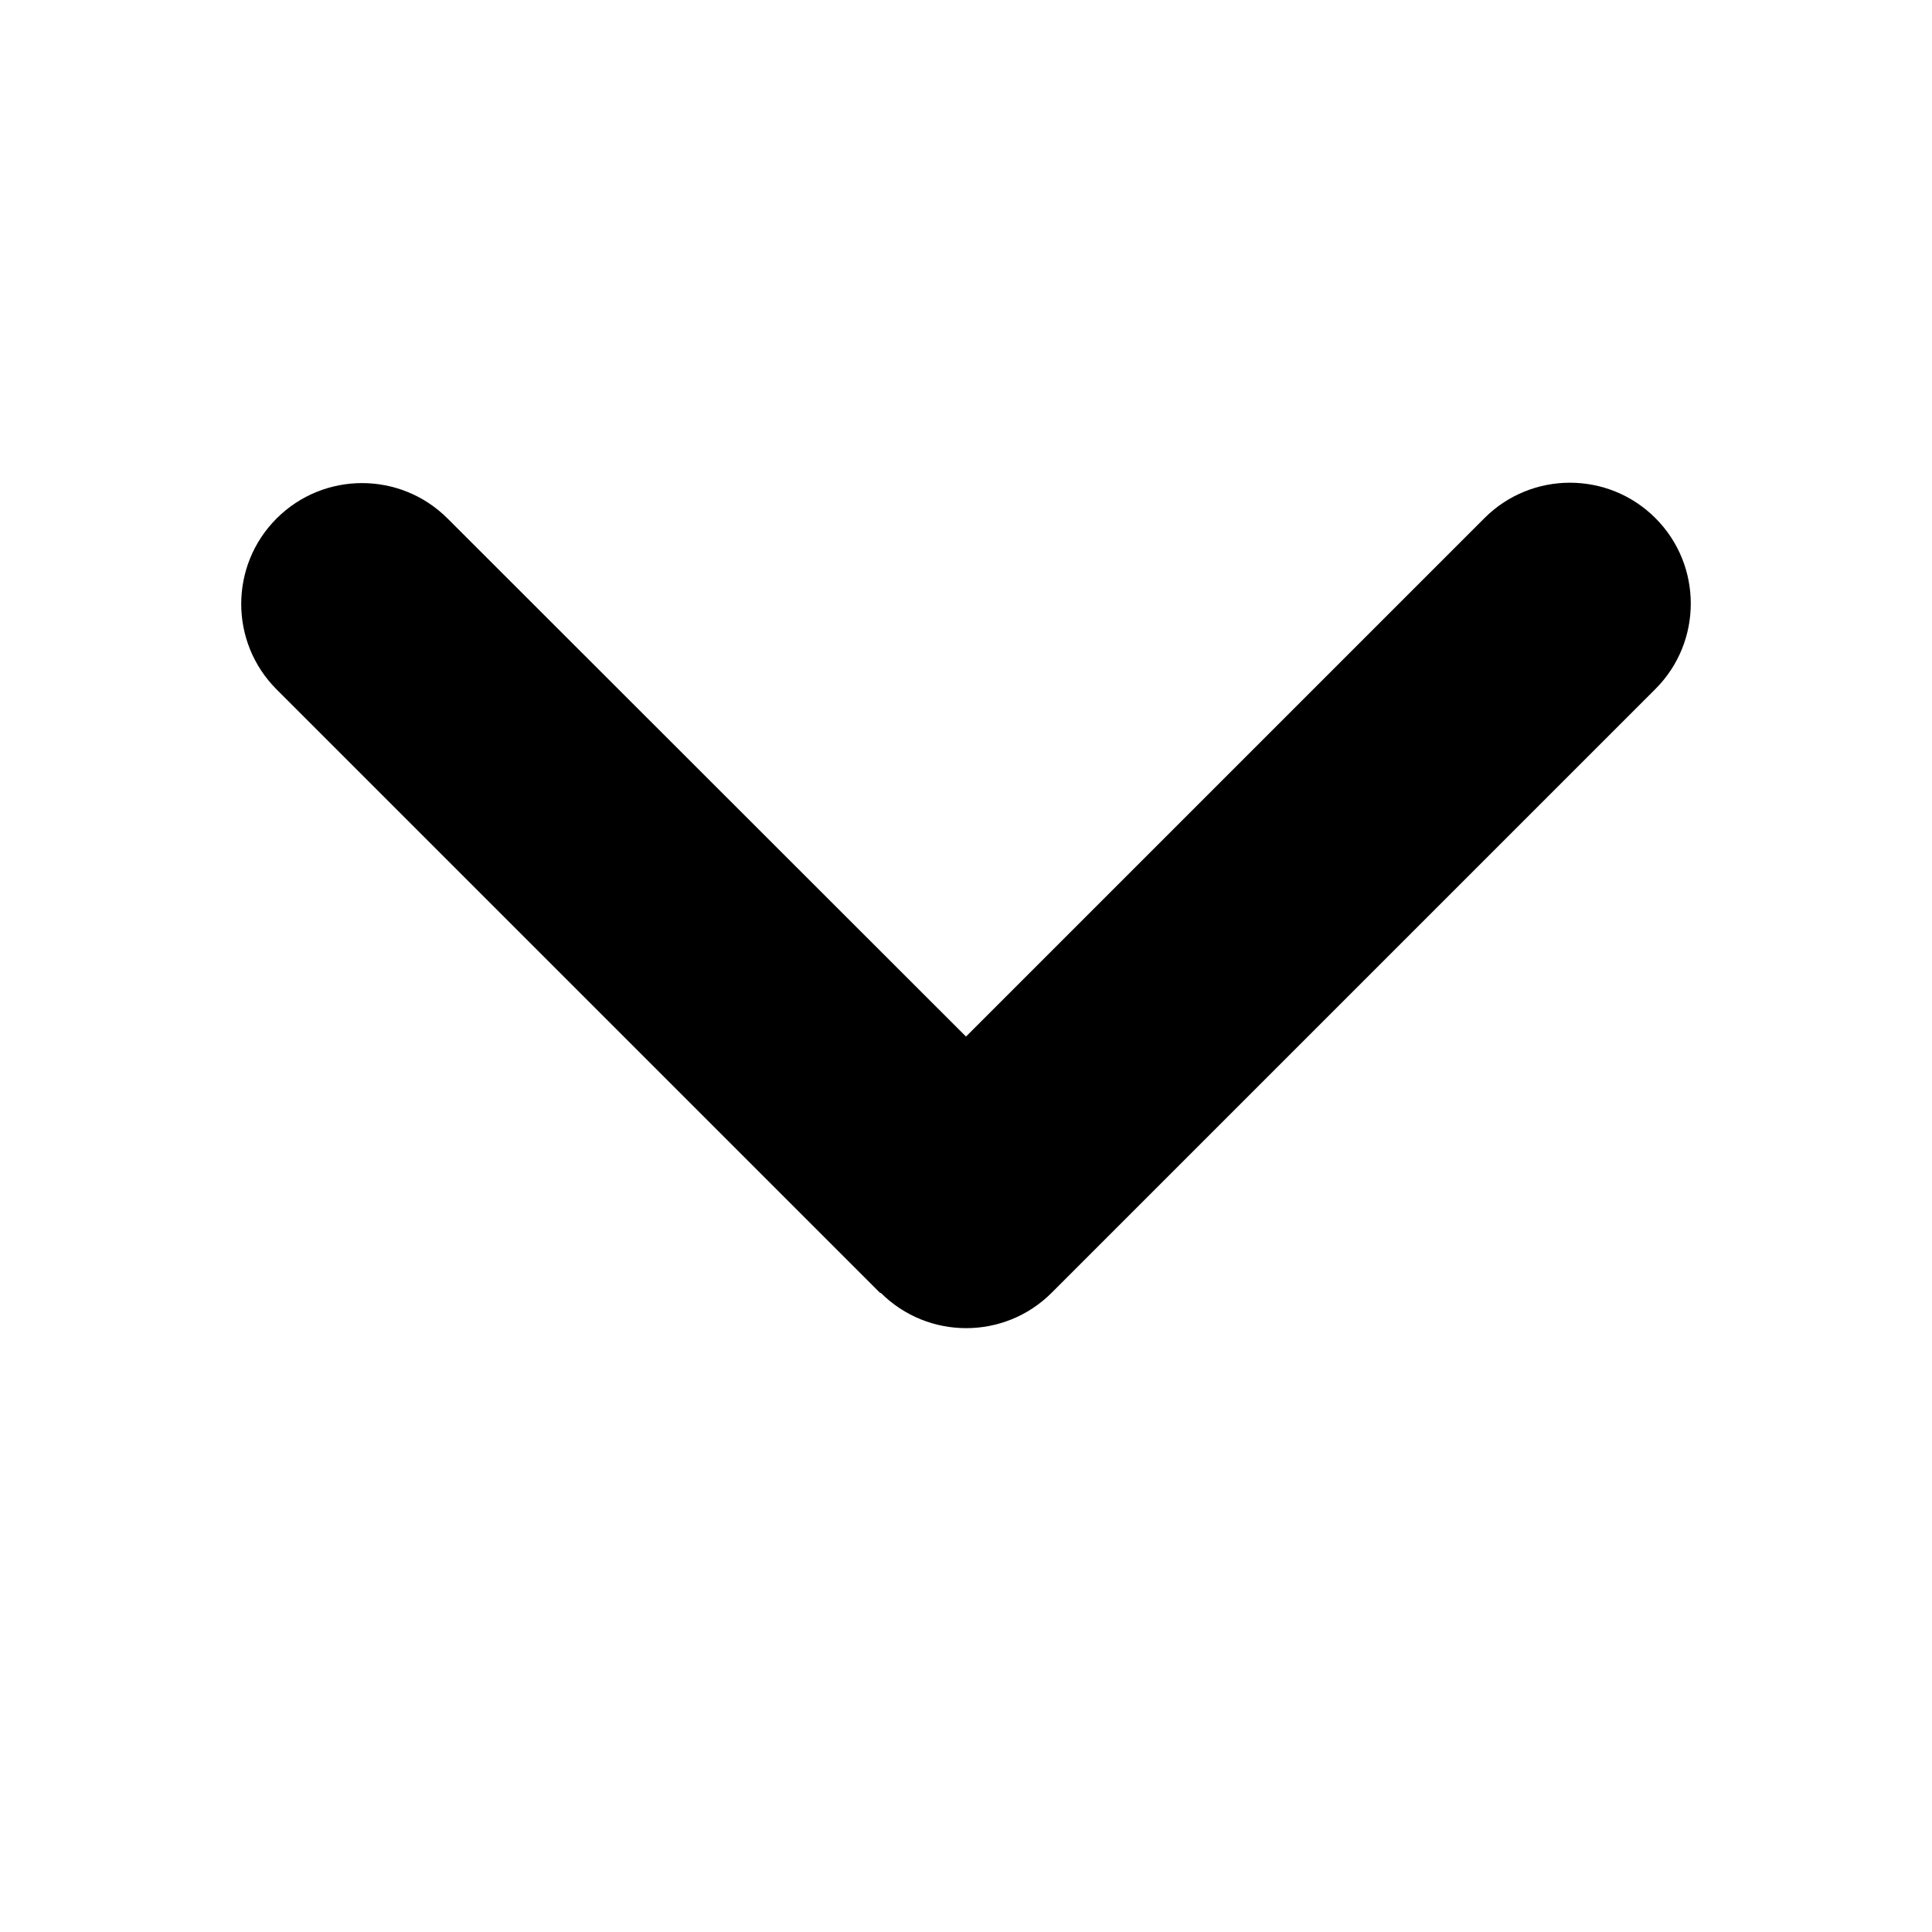
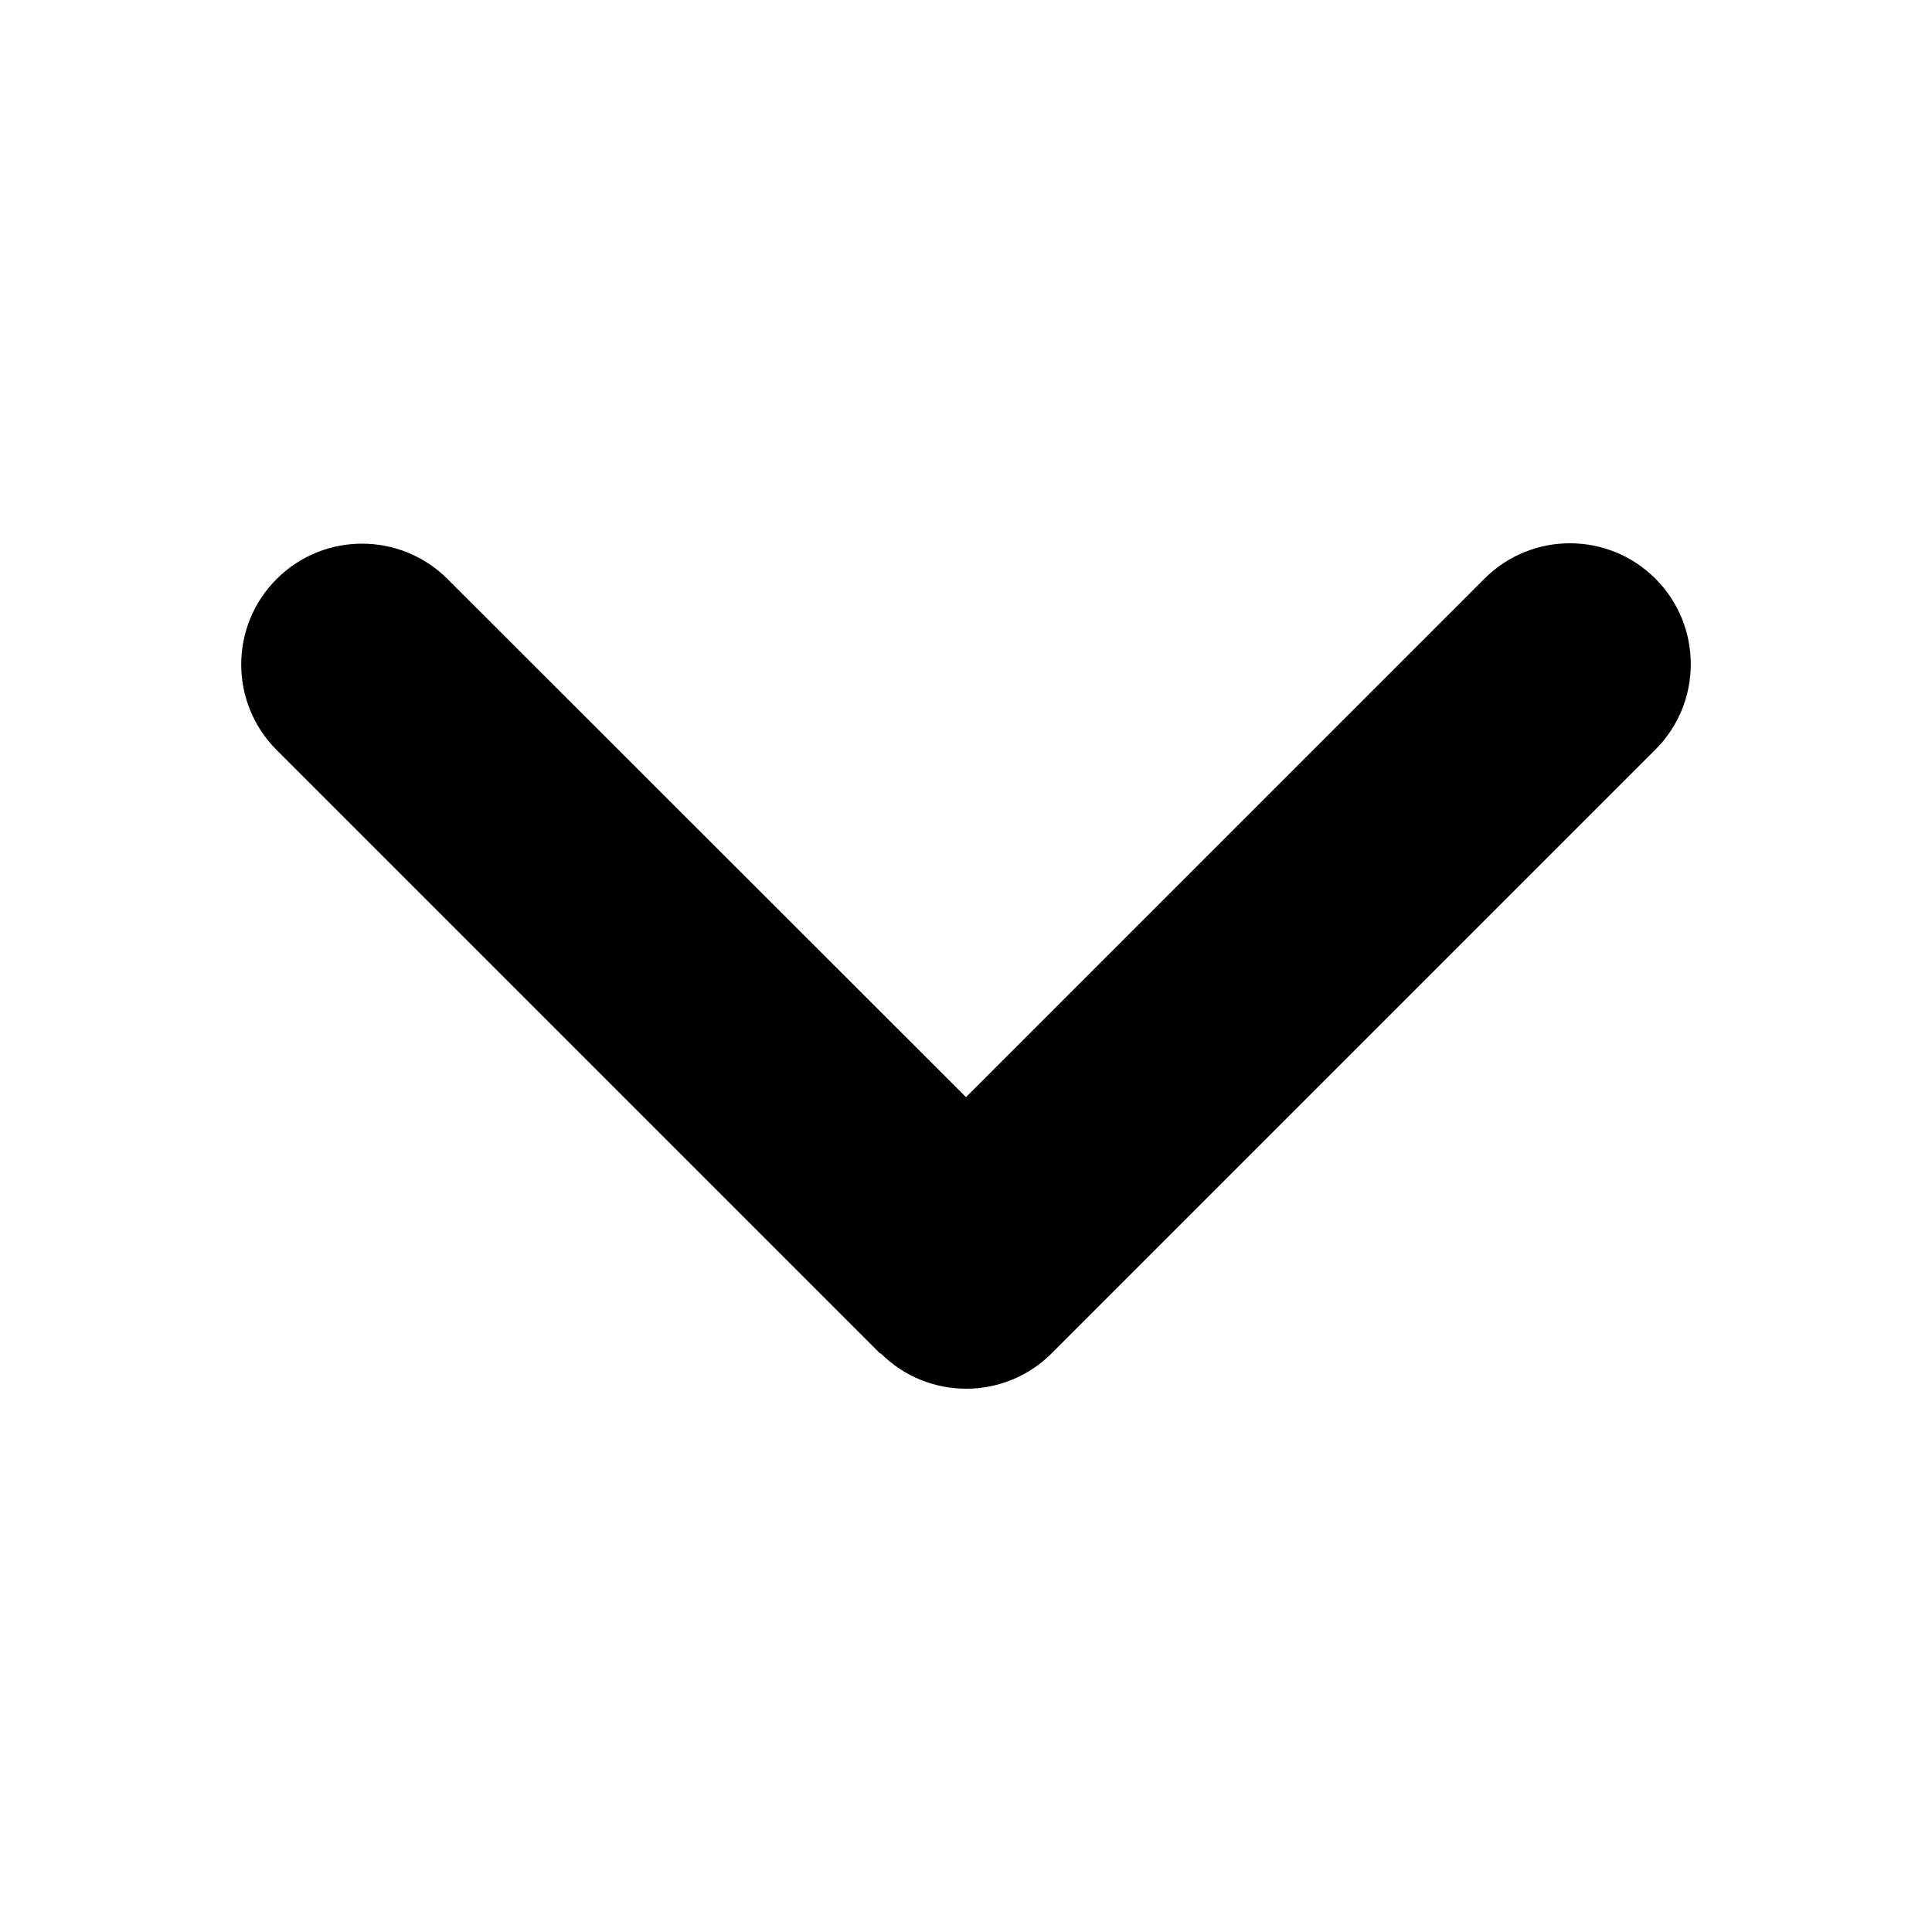
<svg xmlns="http://www.w3.org/2000/svg" viewBox="0 0 512 512" version="1.1" id="svg1" width="512" height="512">
  <defs id="defs1" />
-   <path d="m 233.4,342.6 c 12.5,12.5 32.8,12.5 45.3,0 l 160,-160 c 12.5,-12.5 12.5,-32.8 0,-45.3 -12.5,-12.5 -32.8,-12.5 -45.3,0 L 256,274.7 118.6,137.4 c -12.5,-12.5 -32.8,-12.5 -45.3,0 -12.5,12.5 -12.5,32.8 0,45.3 l 160,160 z" id="path1" />
+   <path d="m 233.4,358.65 c 12.5,12.5 32.8,12.5 45.3,0 l 160,-160 c 12.5,-12.5 12.5,-32.8 0,-45.3 -12.5,-12.5 -32.8,-12.5 -45.3,0 L 256,290.75 118.6,153.45 c -12.5,-12.5 -32.8,-12.5 -45.3,0 -12.5,12.5 -12.5,32.8 0,45.3 l 160,160 z" id="path1" />
</svg>
